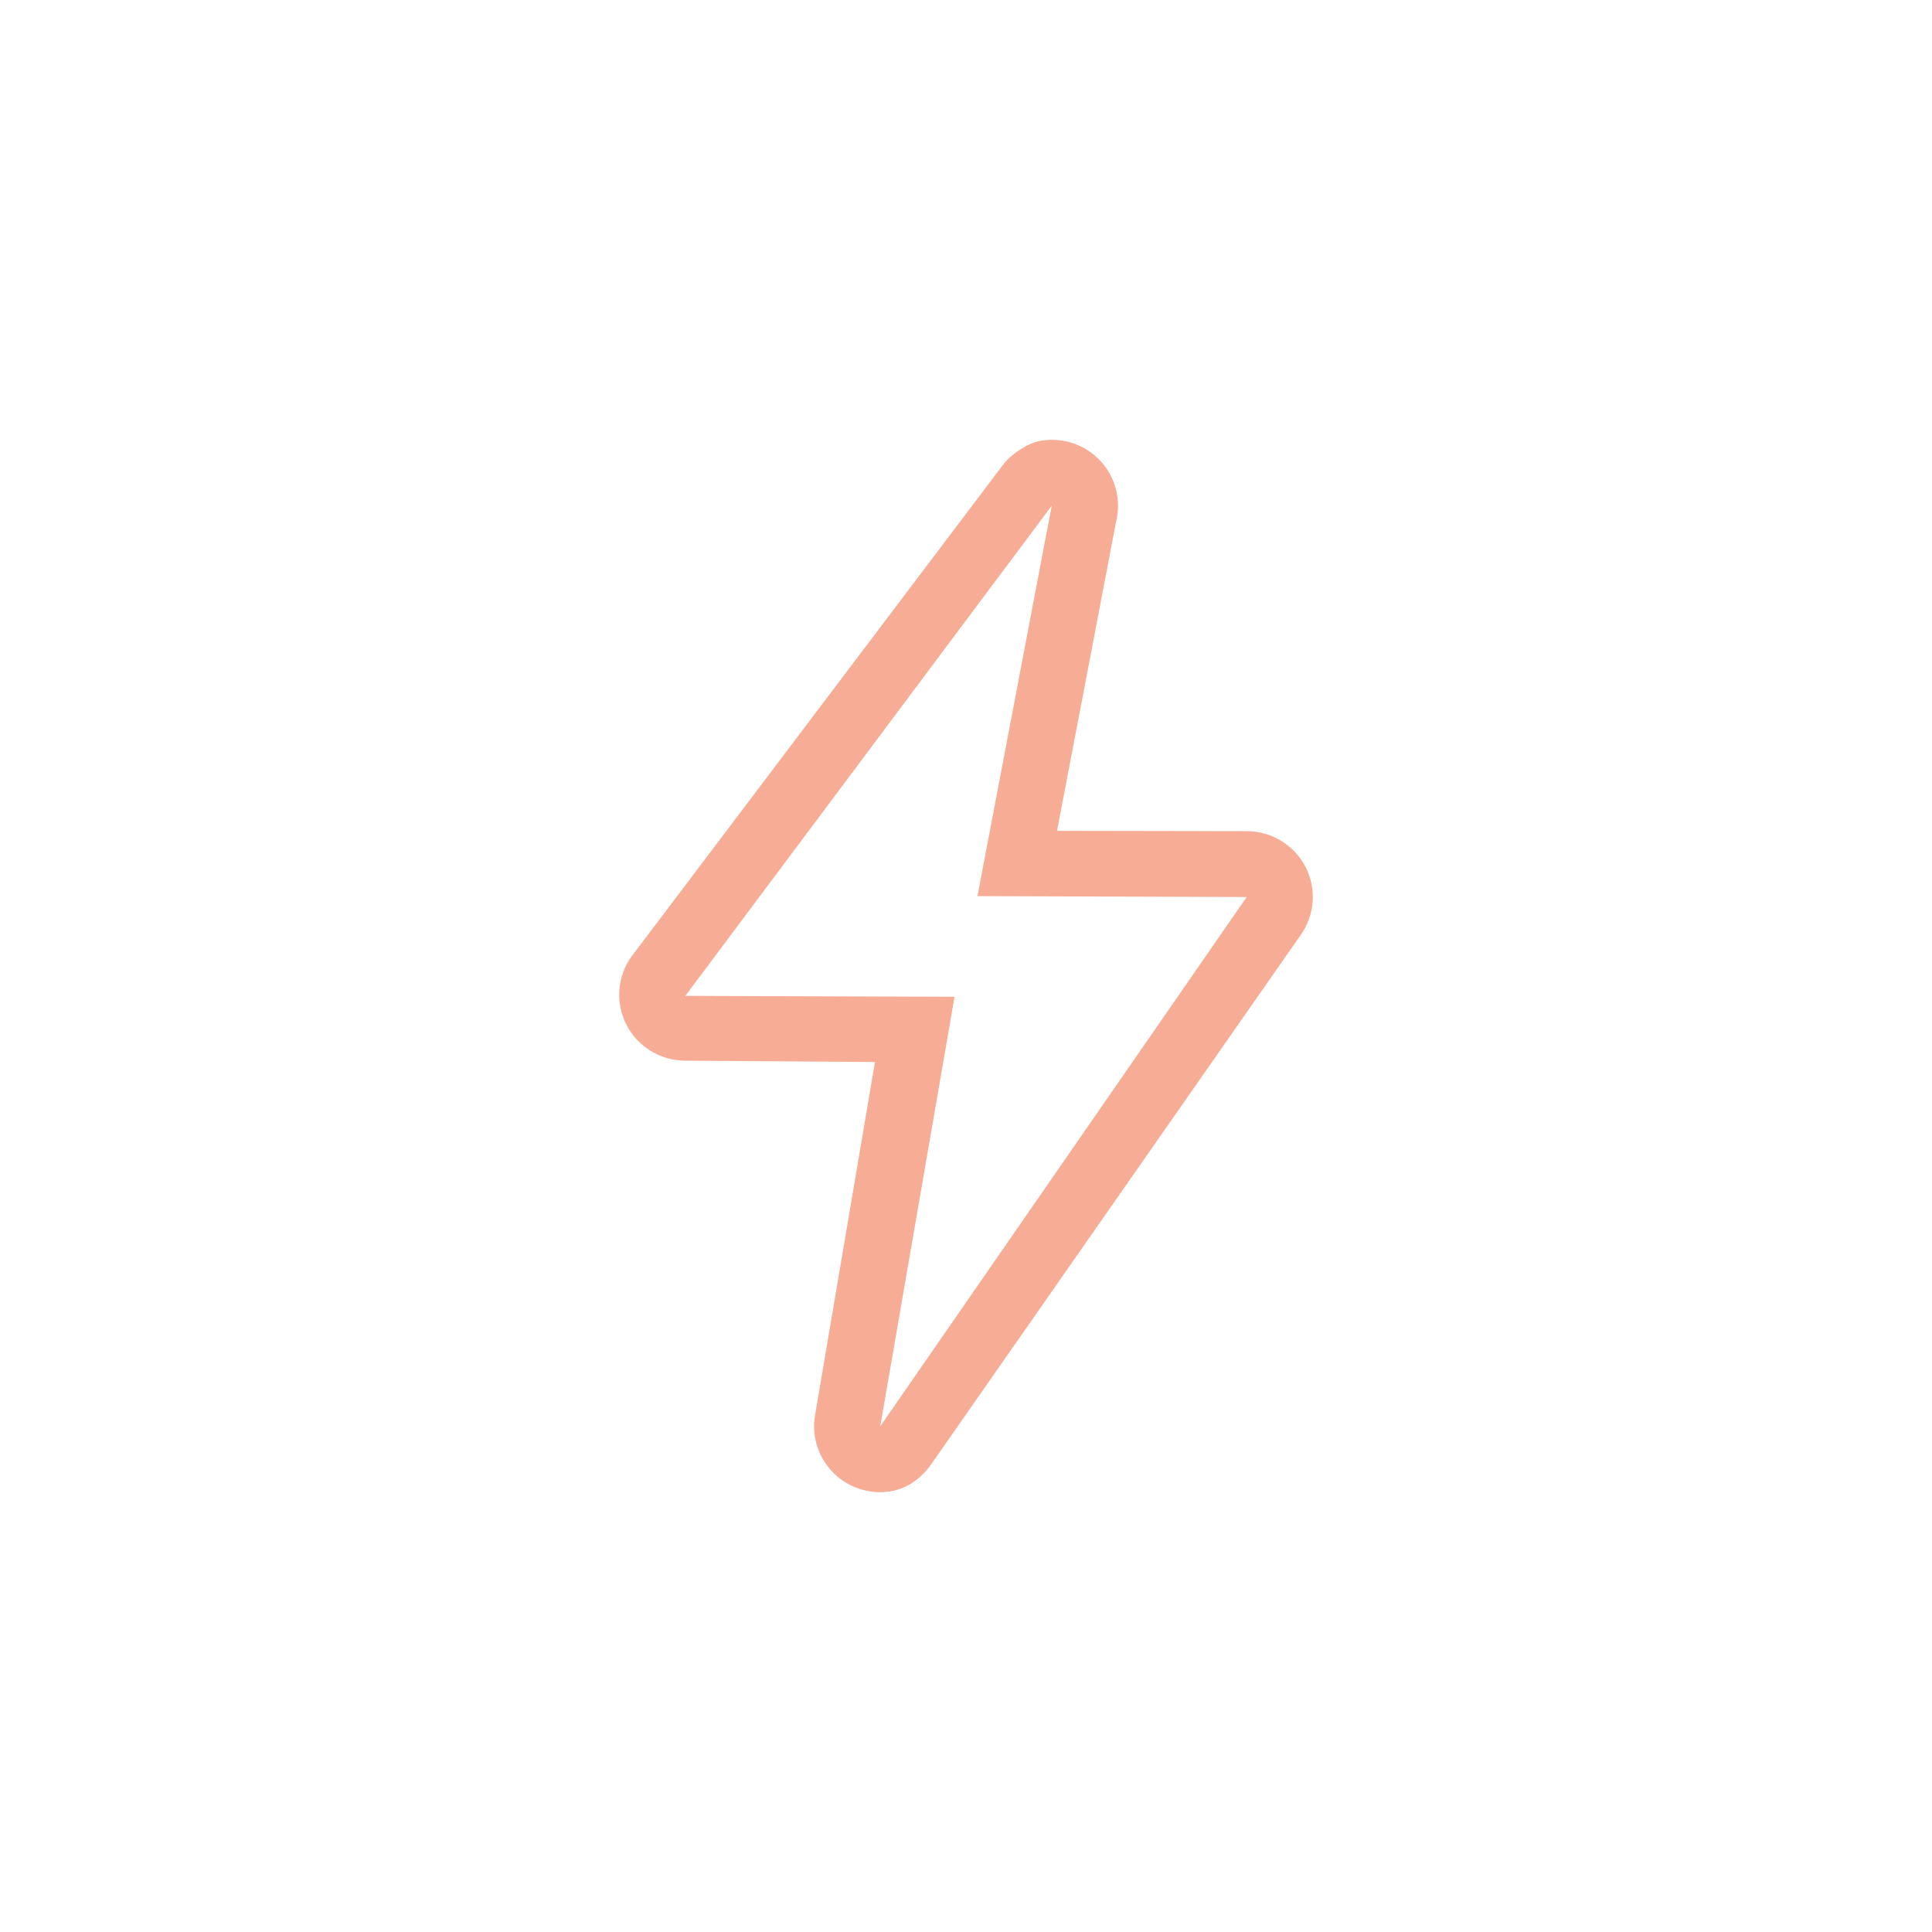
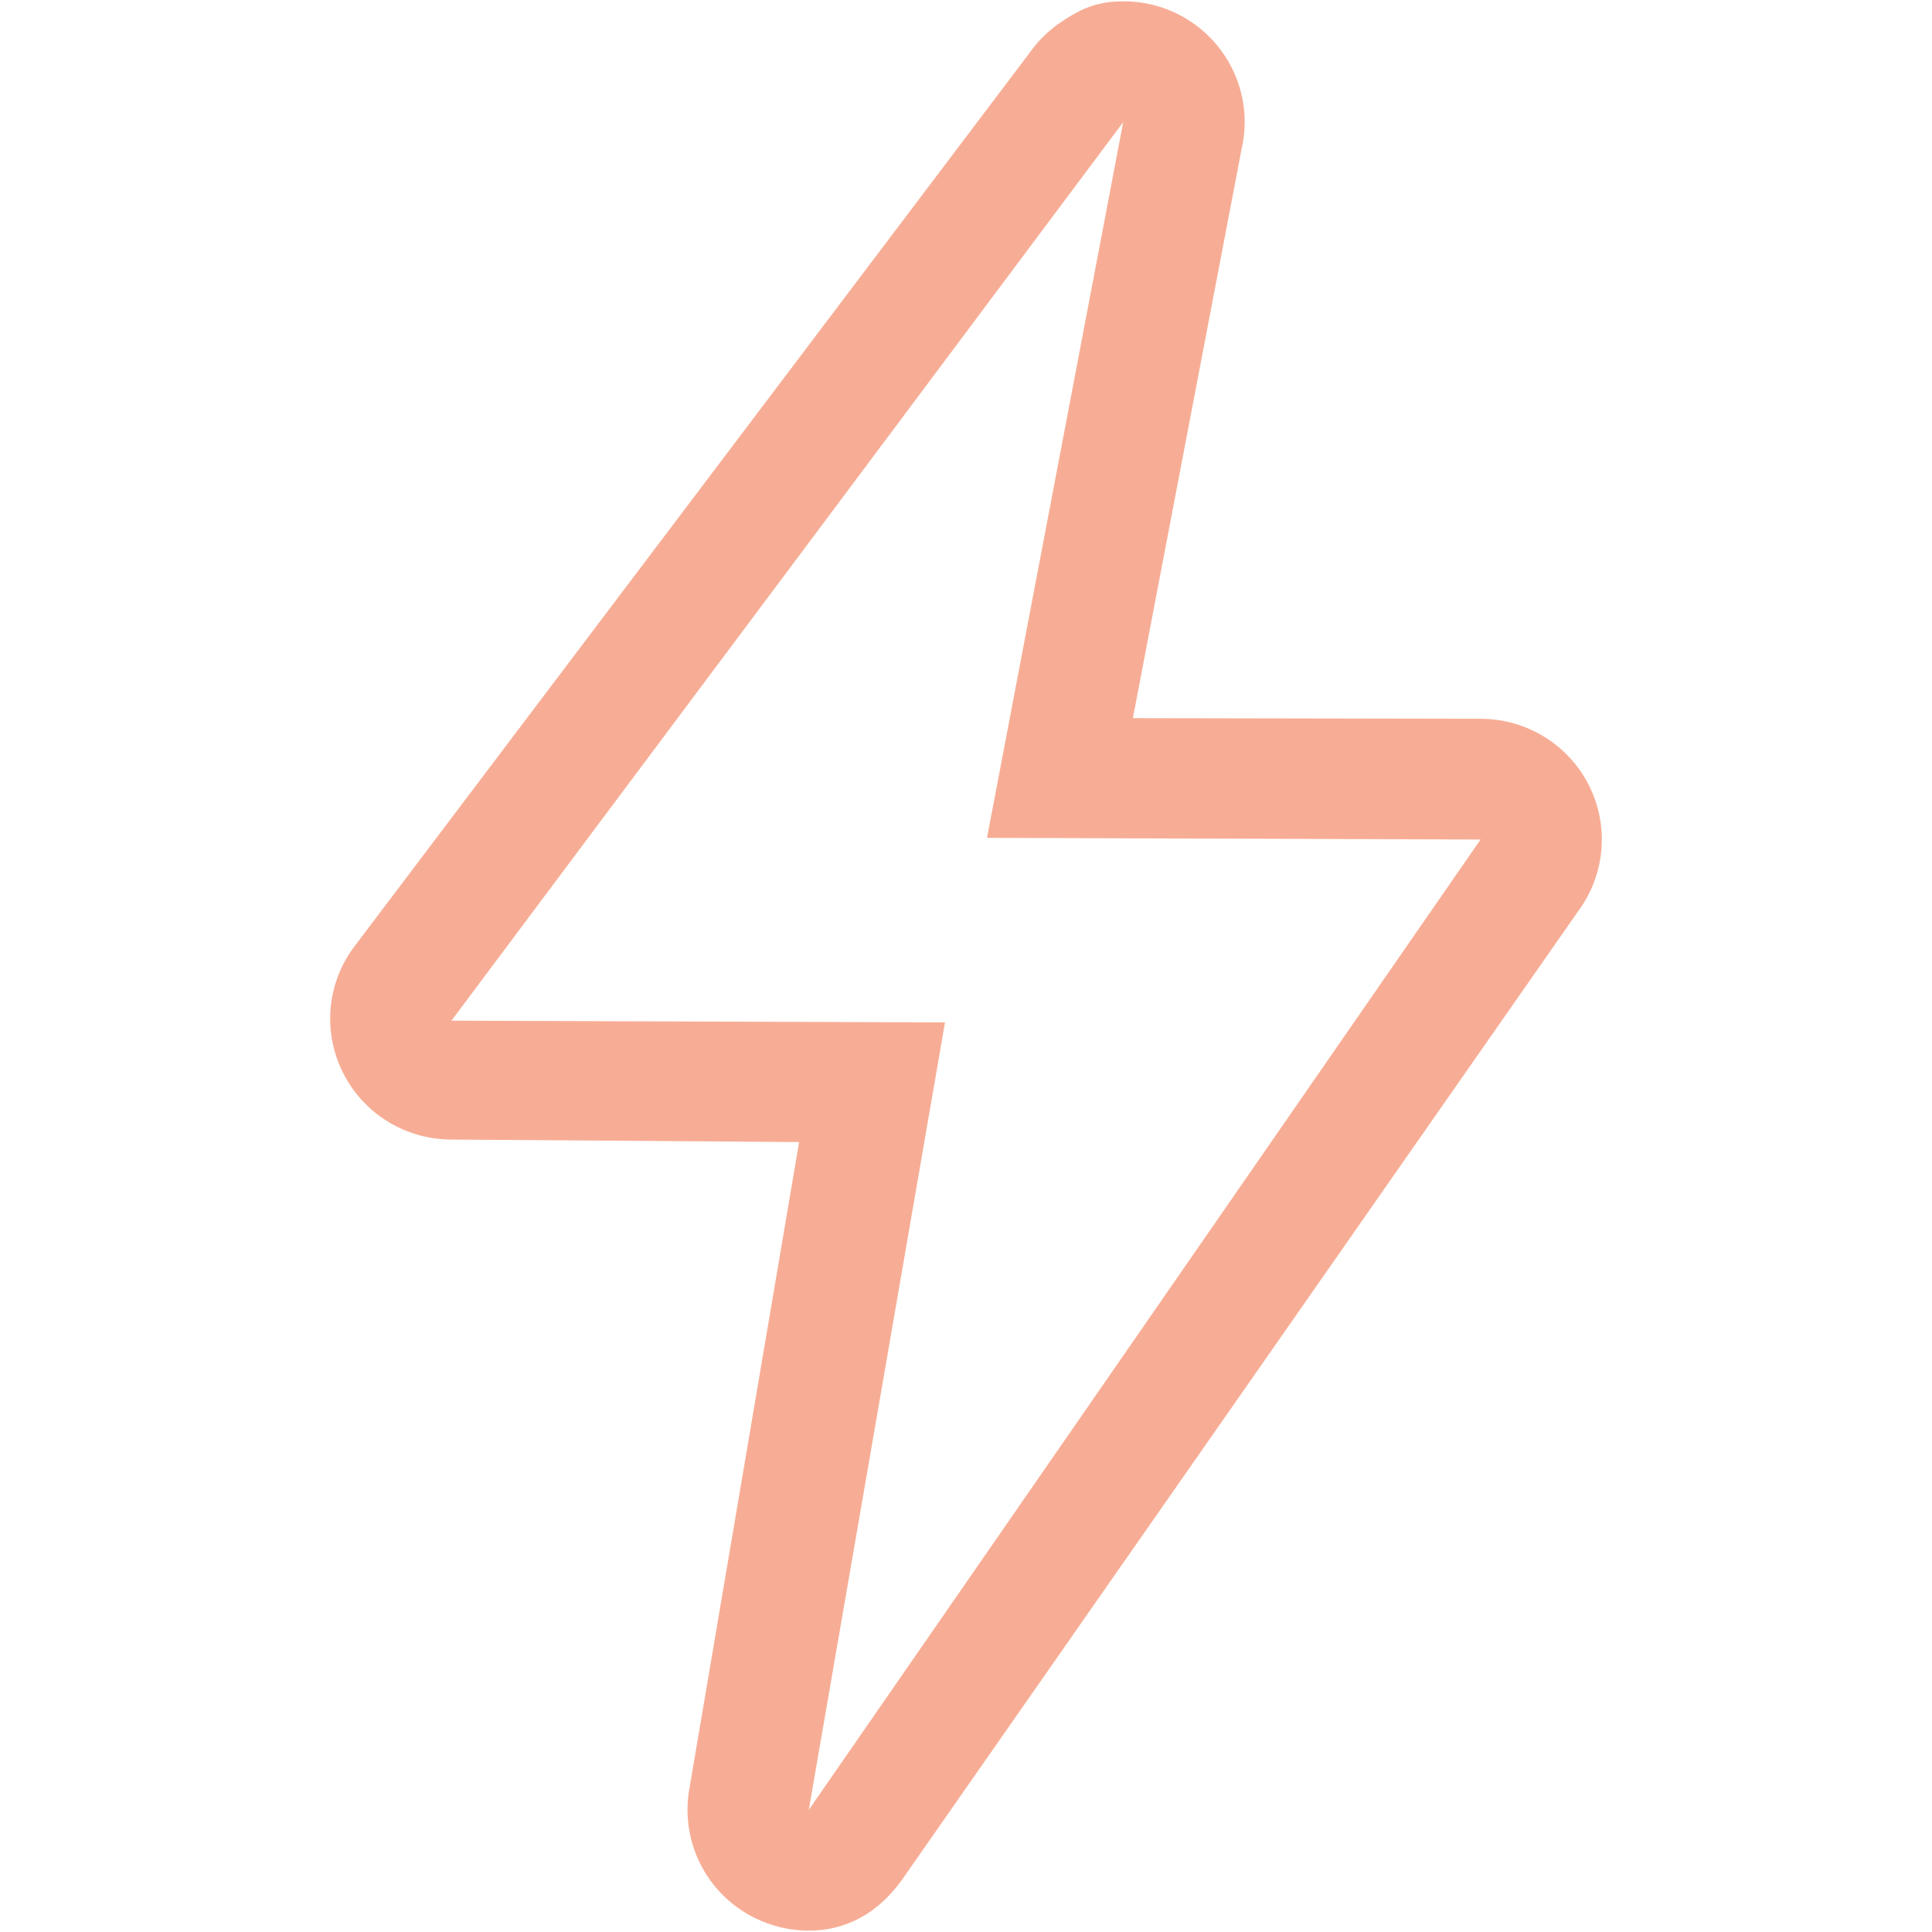
- <svg xmlns="http://www.w3.org/2000/svg" width="44" height="44" viewBox="0 0 44 44" fill="none">
-   <path d="M23.953 11.517L22.261 20.409L28.392 20.429L20.047 32.483L21.739 22.701L15.608 22.68L23.953 11.517ZM23.954 10.017C23.914 10.017 23.873 10.018 23.834 10.021C23.569 10.043 23.393 10.131 23.185 10.271C23.068 10.349 22.962 10.443 22.871 10.551C22.844 10.583 22.818 10.617 22.794 10.651L14.389 21.775C14.057 22.23 14.009 22.83 14.264 23.332C14.518 23.834 15.033 24.152 15.598 24.156L19.927 24.187L18.566 32.208C18.437 32.897 18.804 33.584 19.451 33.861C19.639 33.941 19.841 33.983 20.046 33.983C20.517 33.983 20.905 33.762 21.196 33.364L29.611 21.31C29.943 20.855 29.991 20.254 29.737 19.753C29.482 19.251 28.967 18.933 28.403 18.929L24.073 18.922L25.42 11.87C25.448 11.754 25.462 11.636 25.462 11.517C25.462 10.705 24.816 10.044 24.008 10.018C23.99 10.017 23.972 10.017 23.954 10.017L23.954 10.017Z" fill="#F7AD95" />
+ <svg xmlns="http://www.w3.org/2000/svg" width="24" height="24" viewBox="0 0 24 24" fill="none">
+   <path d="M13.953 1.517L12.261 10.408L18.392 10.429L10.047 22.483L11.739 12.701L5.608 12.679L13.953 1.517ZM13.954 0.017C13.914 0.017 13.873 0.018 13.834 0.021C13.569 0.043 13.393 0.131 13.185 0.271C13.068 0.349 12.963 0.443 12.871 0.551C12.844 0.583 12.818 0.616 12.794 0.651L4.389 11.775C4.057 12.23 4.009 12.83 4.264 13.332C4.518 13.834 5.033 14.152 5.598 14.156L9.927 14.187L8.566 22.207C8.437 22.896 8.804 23.584 9.451 23.86C9.639 23.941 9.842 23.983 10.046 23.983C10.518 23.983 10.905 23.762 11.196 23.364L19.611 11.31C19.943 10.855 19.991 10.254 19.737 9.753C19.482 9.251 18.967 8.933 18.403 8.929L14.073 8.921L15.42 1.869C15.448 1.754 15.462 1.636 15.462 1.517C15.462 0.705 14.816 0.044 14.008 0.017C13.99 0.017 13.972 0.017 13.954 0.017L13.954 0.017Z" fill="#F7AD95" />
</svg>
